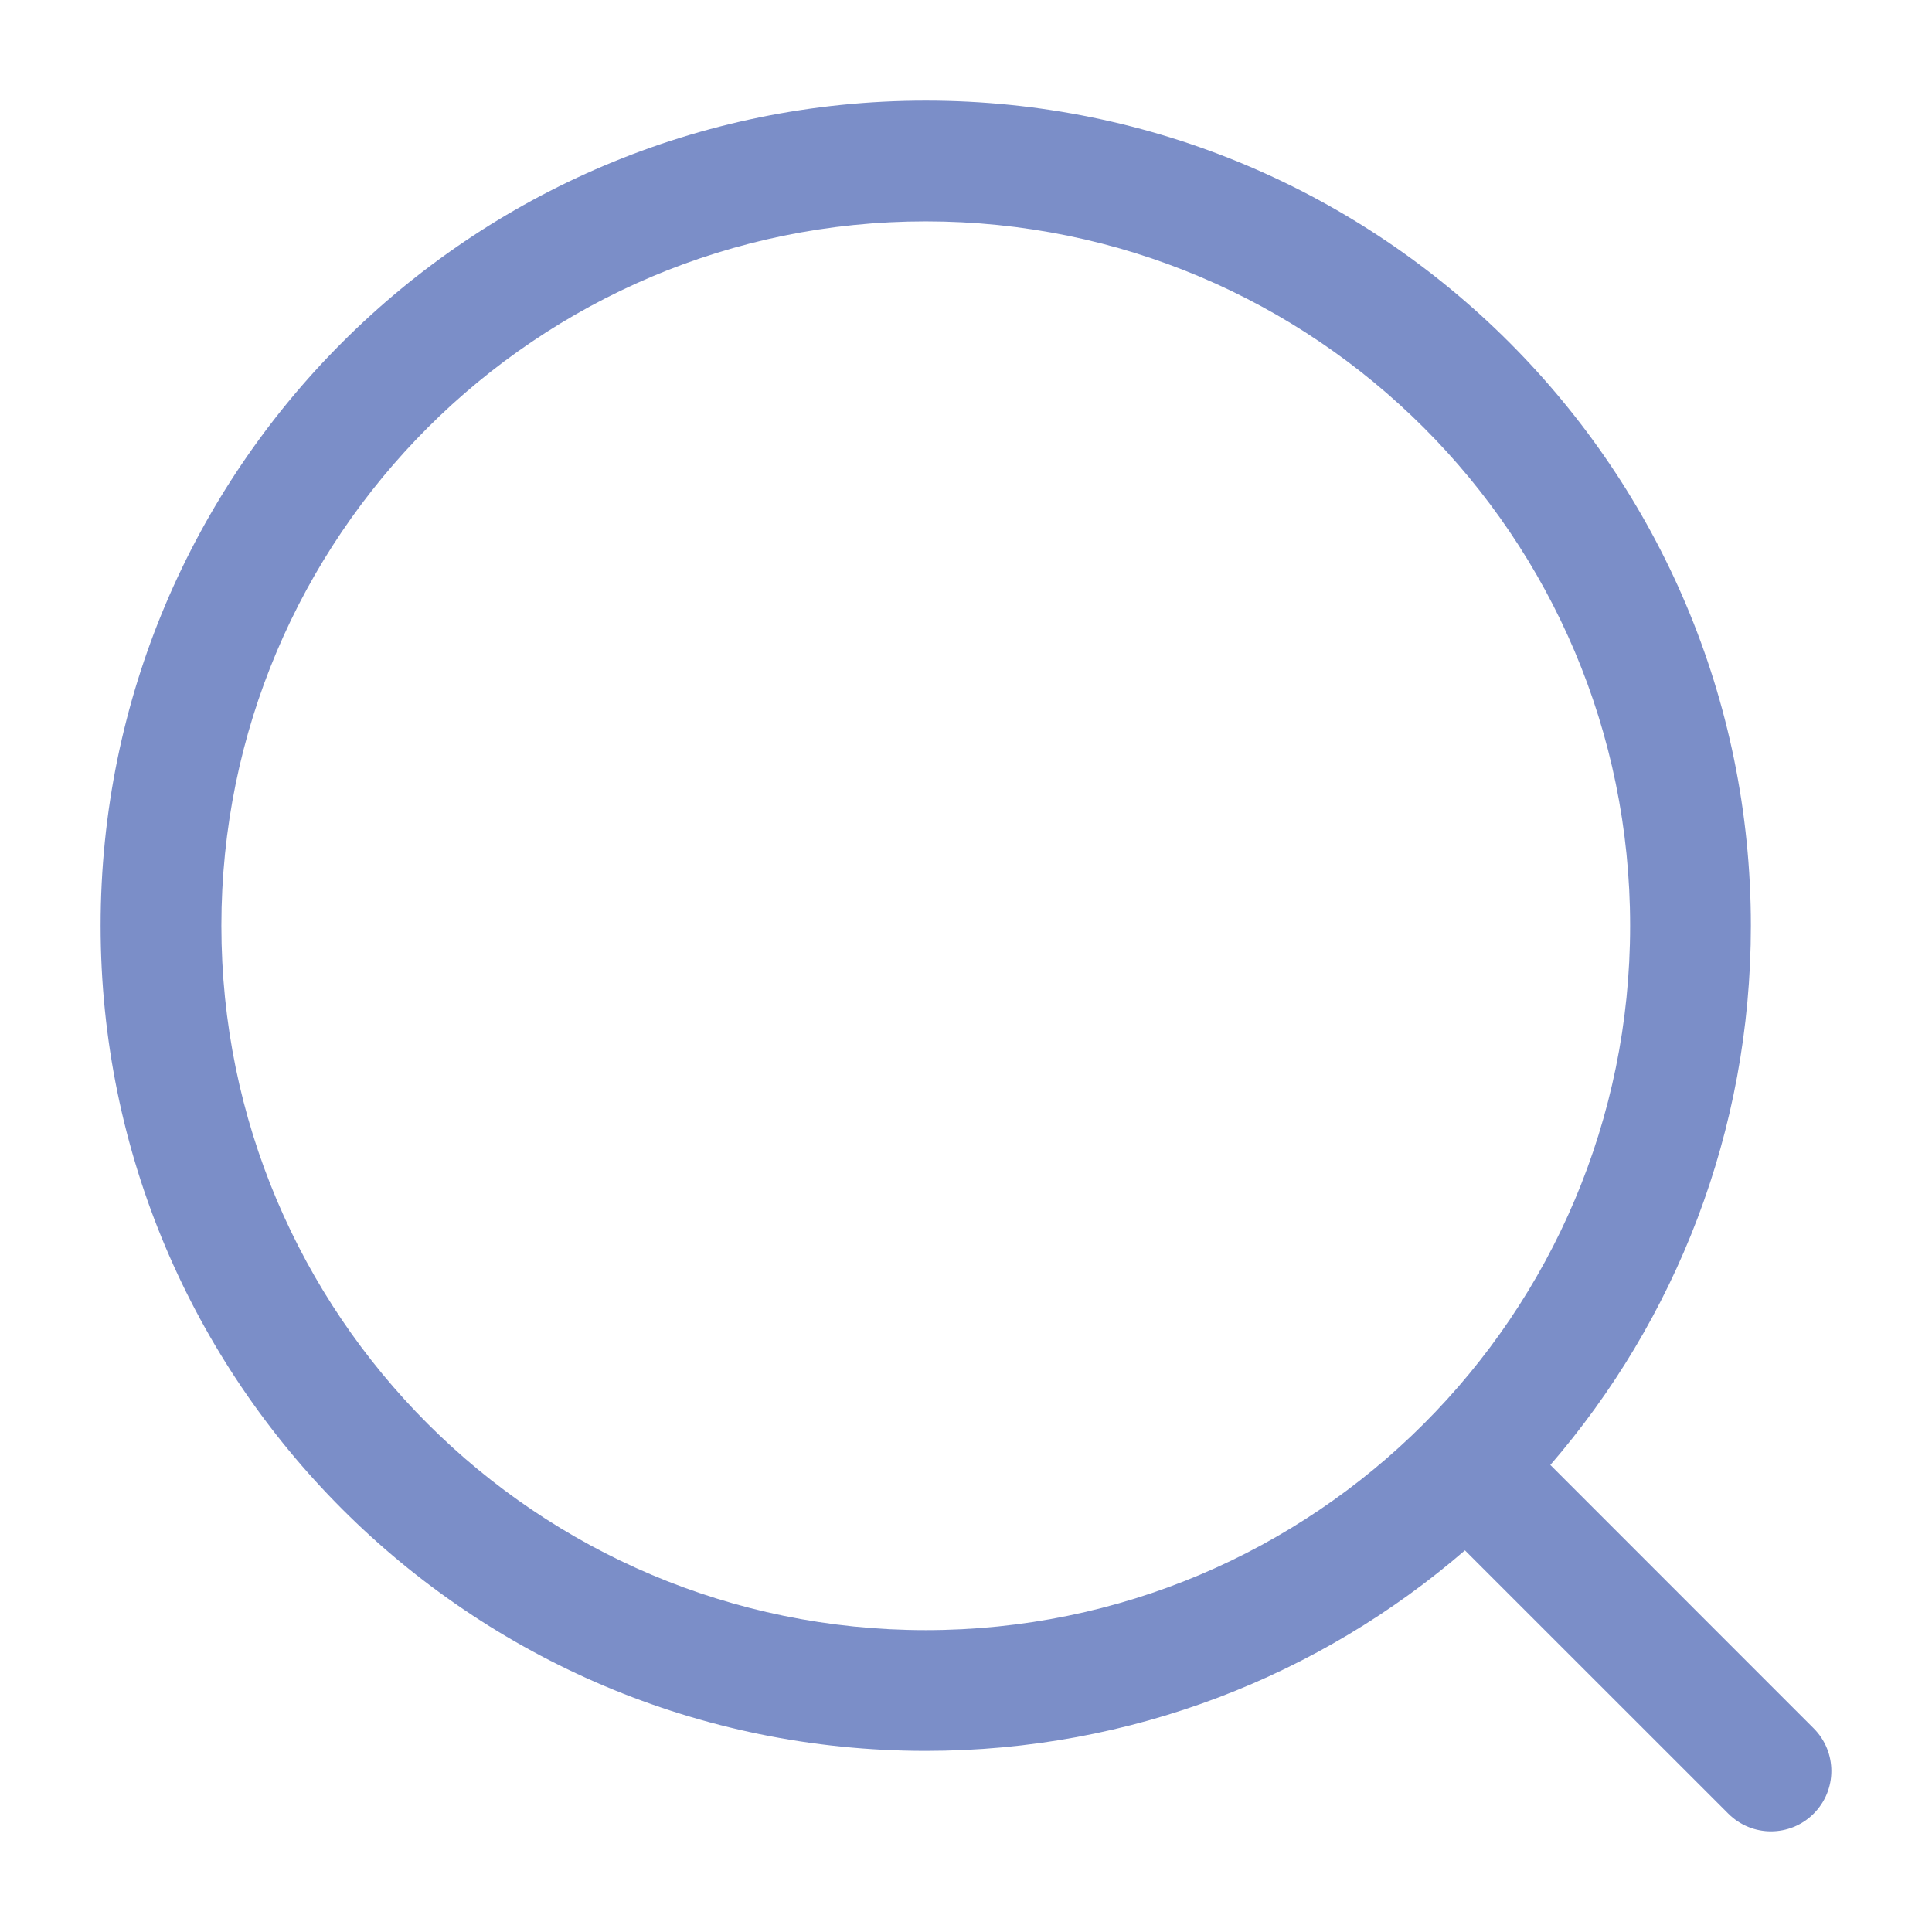
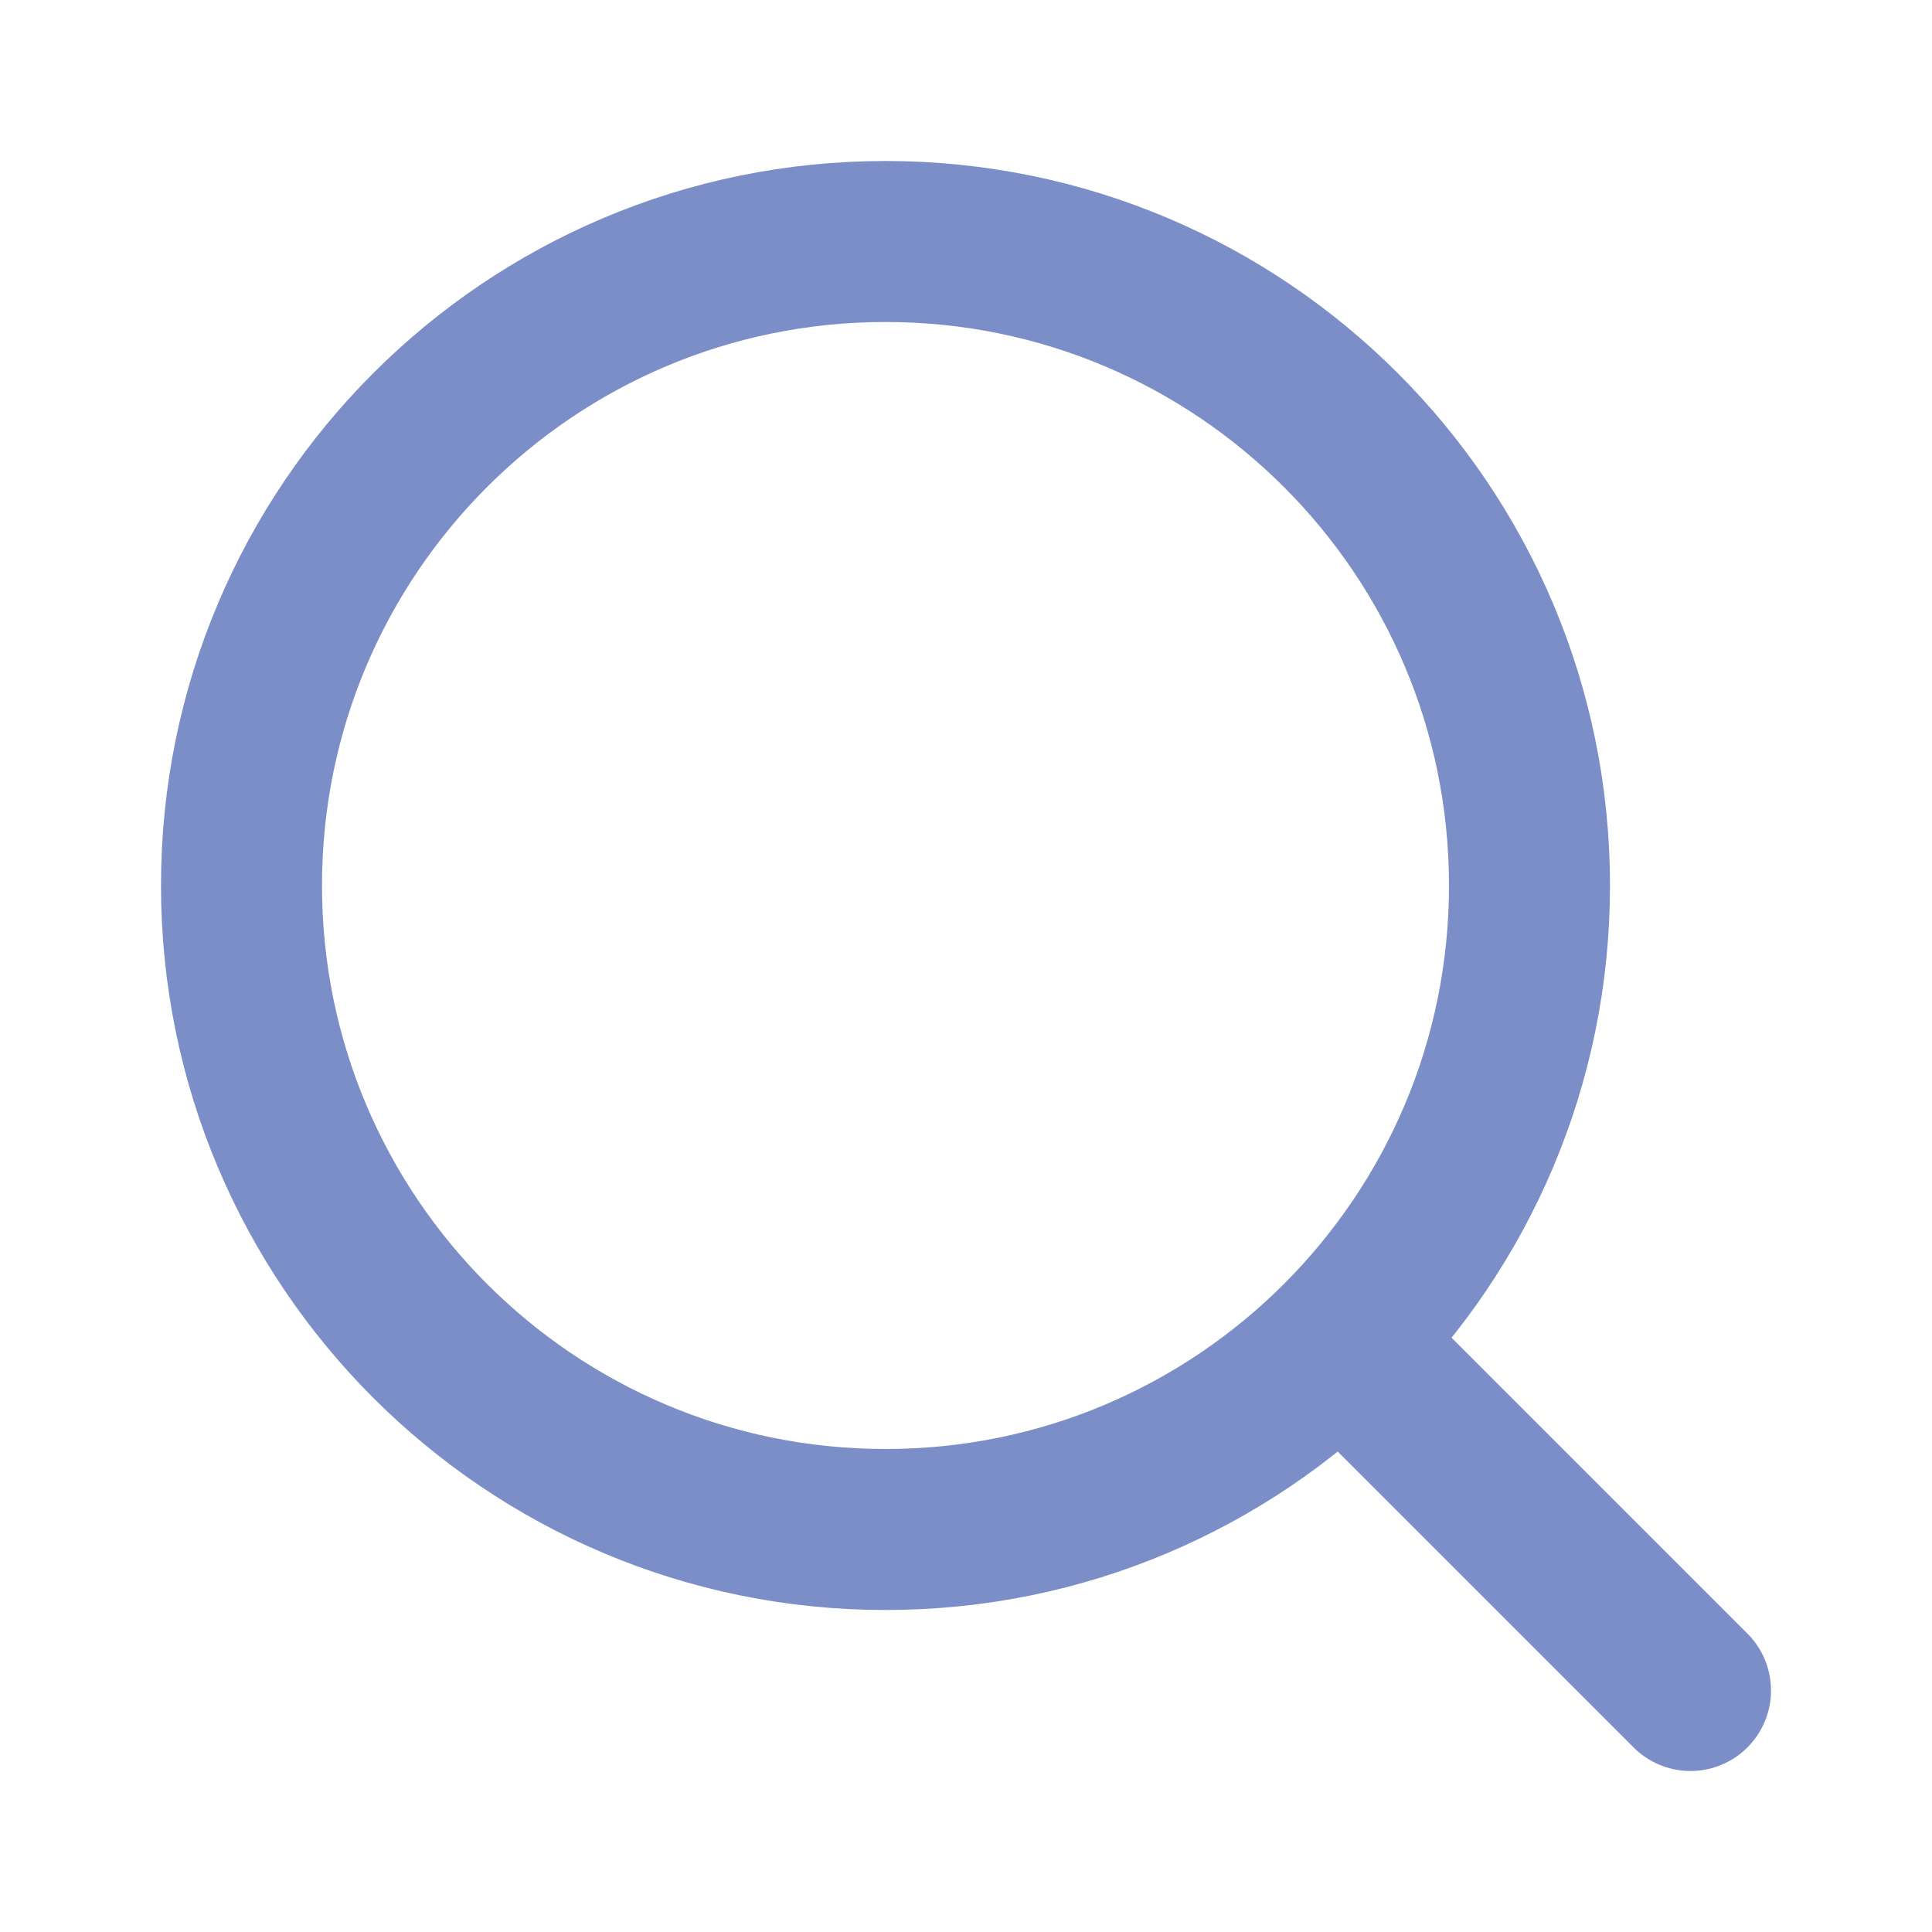
- <svg xmlns="http://www.w3.org/2000/svg" width="24" height="24" viewBox="0 0 24 24" fill="none">
-   <path fill-rule="evenodd" clip-rule="evenodd" d="M11.5 2.75C6.668 2.75 2.75 6.668 2.75 11.5C2.75 16.332 6.668 20.25 11.5 20.25C16.332 20.25 20.25 16.332 20.25 11.5C20.25 6.668 16.332 2.75 11.5 2.75ZM1.25 11.5C1.25 5.839 5.839 1.25 11.5 1.25C17.161 1.25 21.75 5.839 21.75 11.5C21.75 14.06 20.811 16.402 19.259 18.198L22.53 21.47C22.823 21.763 22.823 22.237 22.53 22.53C22.237 22.823 21.763 22.823 21.47 22.53L18.198 19.259C16.402 20.811 14.06 21.75 11.5 21.75C5.839 21.75 1.25 17.161 1.25 11.5Z" fill="#7B8EC8" />
+ <svg xmlns="http://www.w3.org/2000/svg" width="24" height="24" viewBox="0 0 24 24" fill="none" stroke="#7B8EC8" stroke-width="2" stroke-linecap="round" stroke-linejoin="round" class="lucide lucide-search">
+   <circle cx="11" cy="11" r="8" />
+   <path d="m21 21-4.3-4.3" />
</svg>
